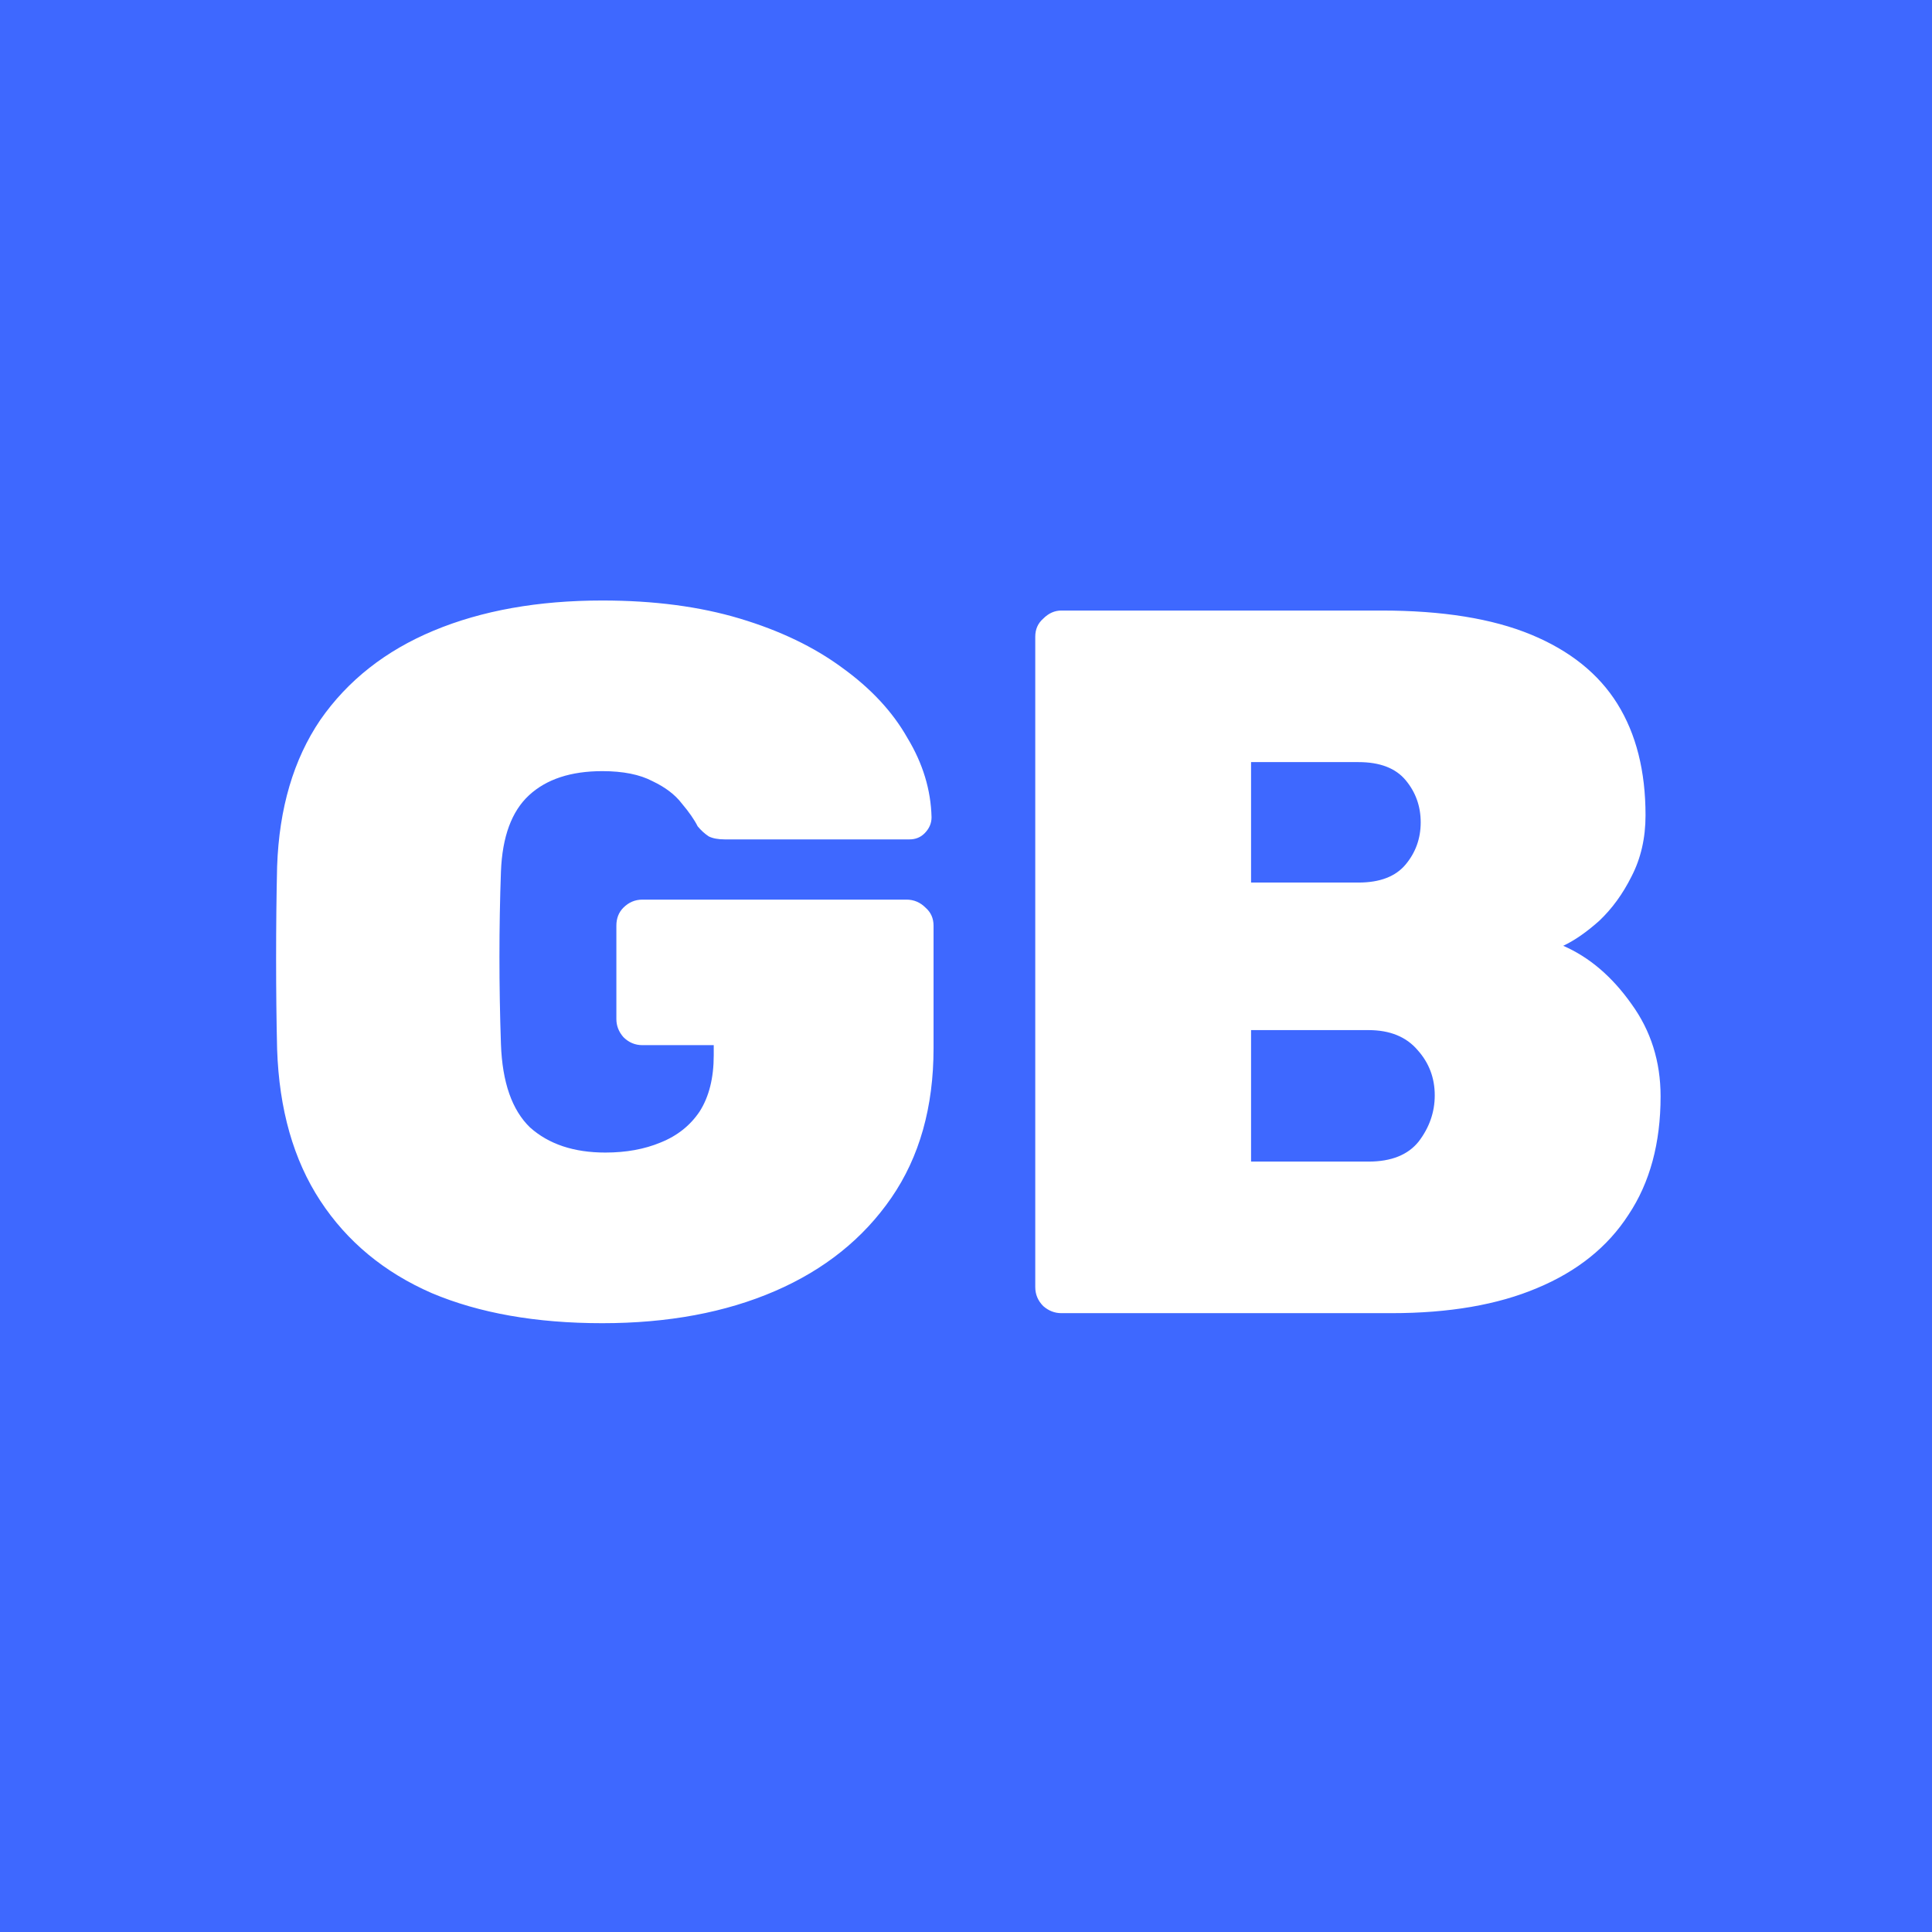
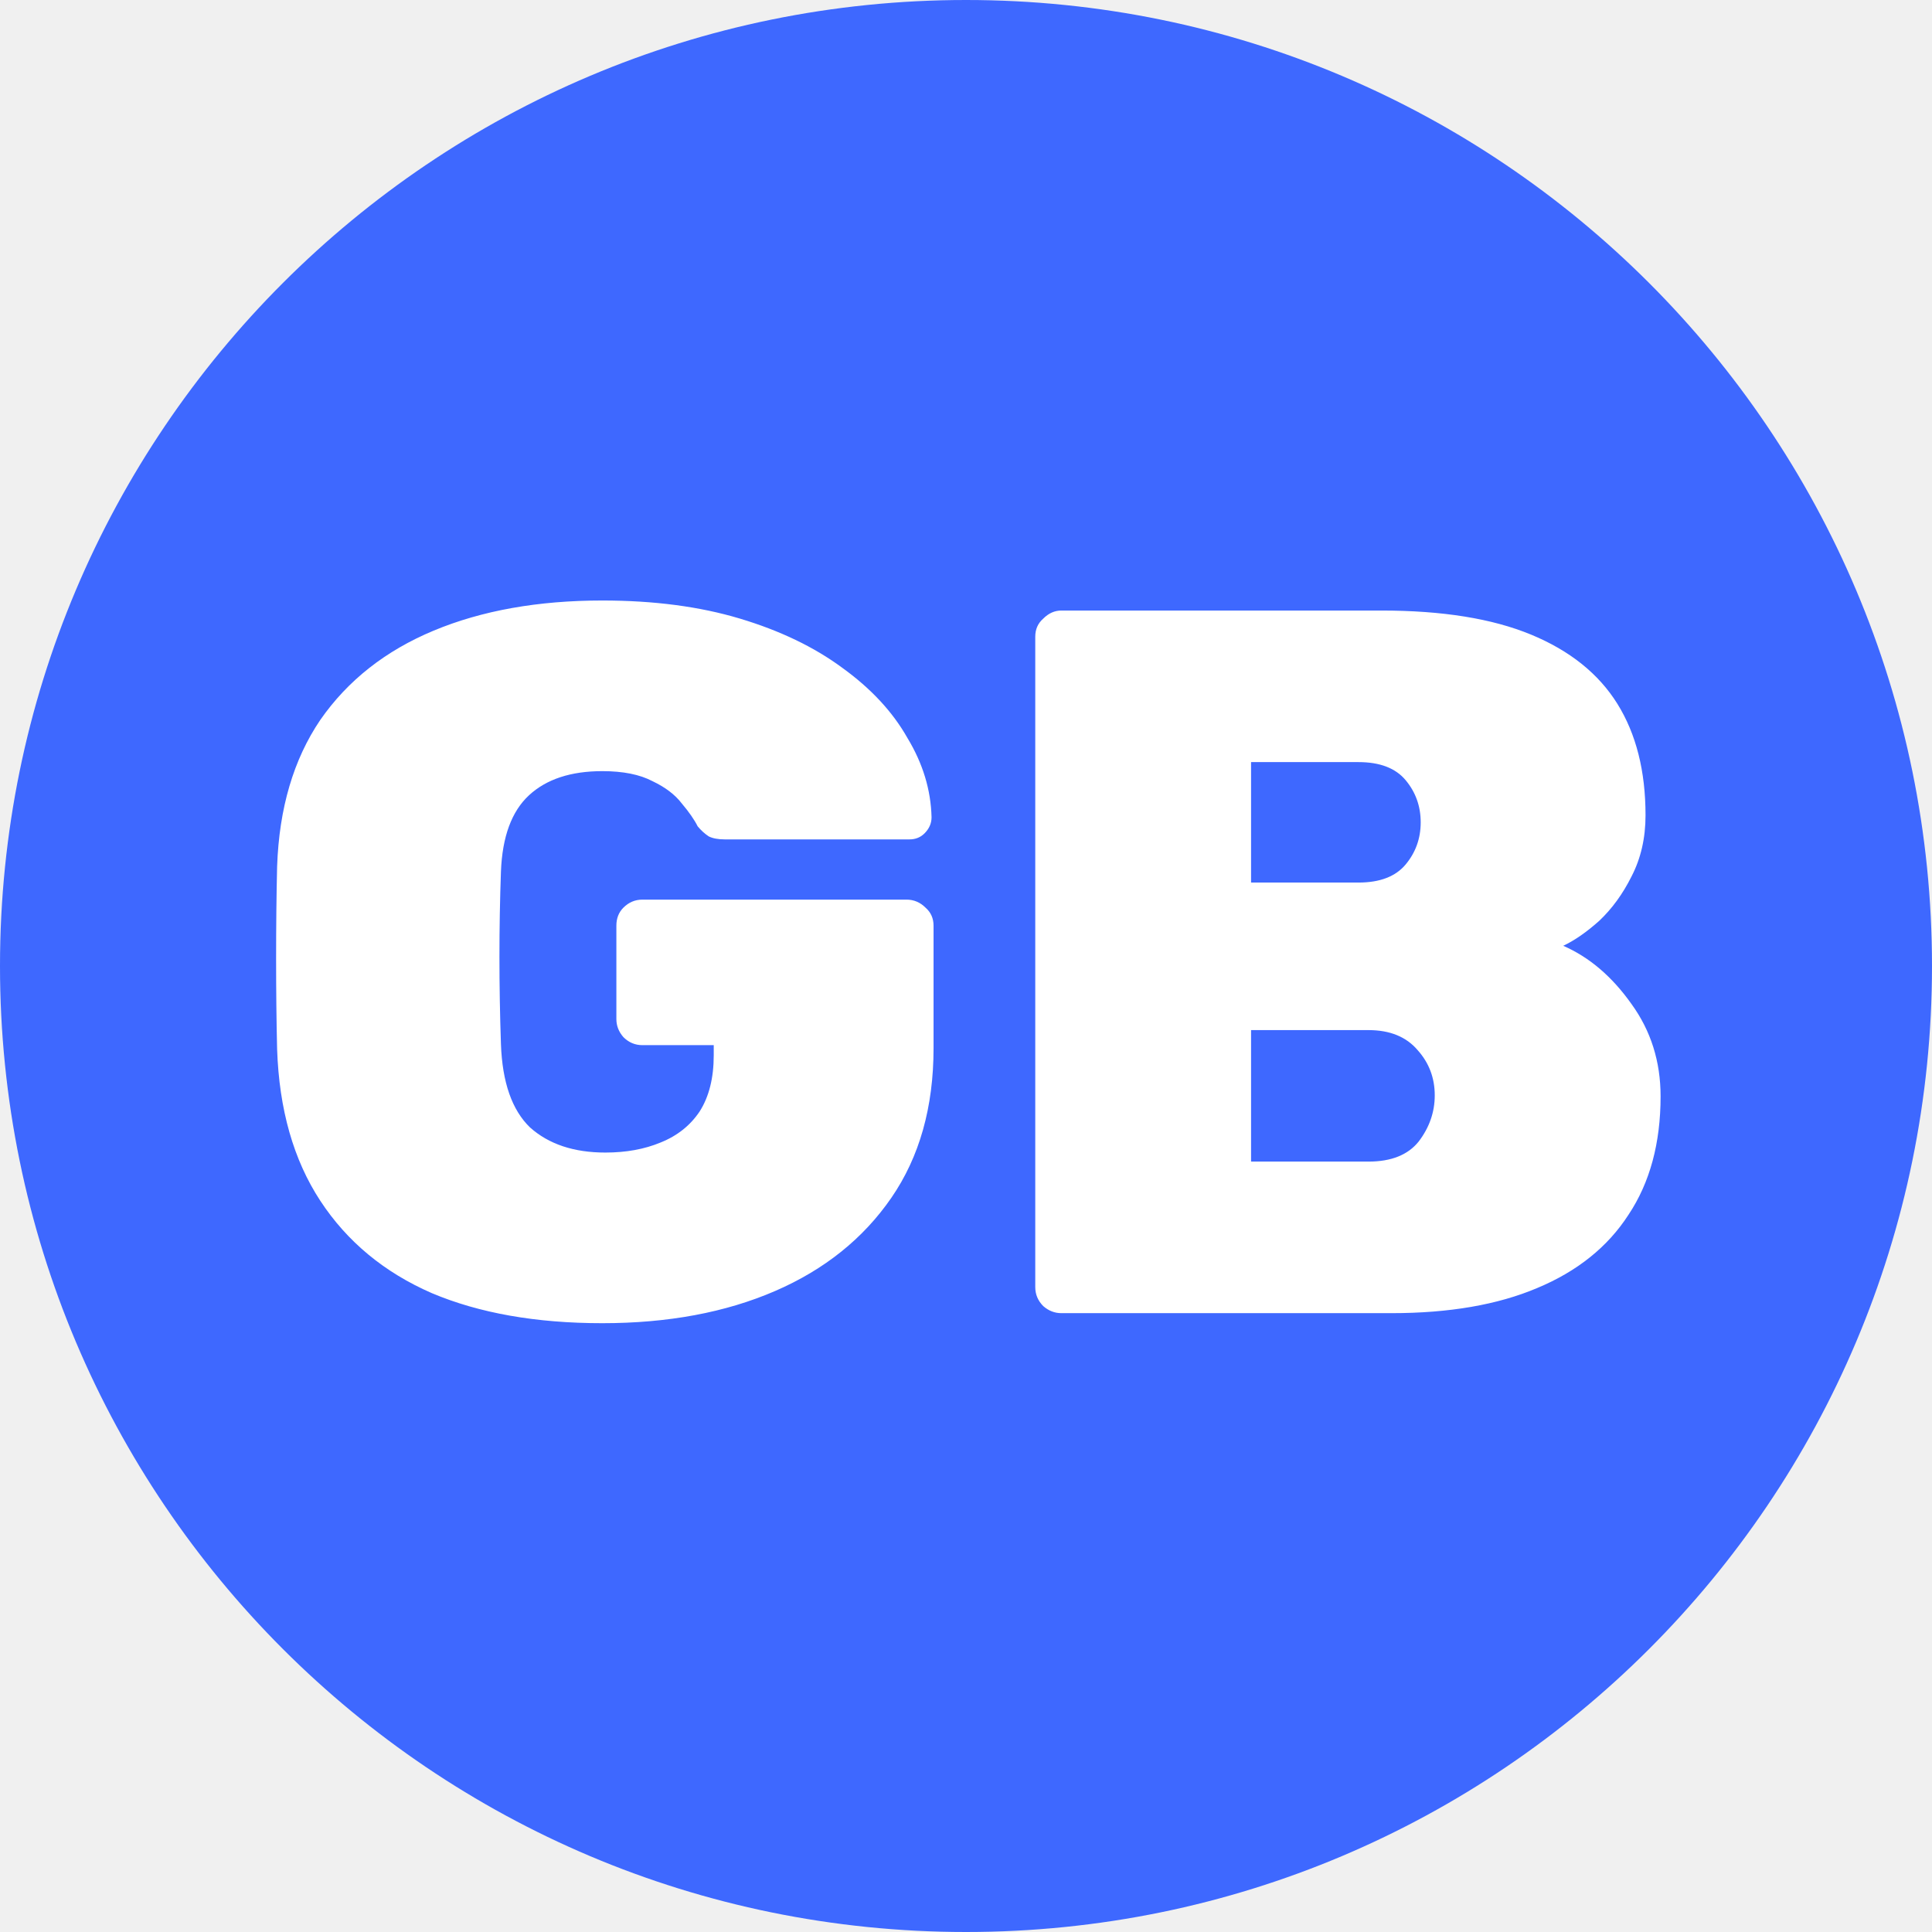
<svg xmlns="http://www.w3.org/2000/svg" width="512" height="512" viewBox="0 0 512 512" fill="none">
-   <rect width="512" height="512" fill="#3E68FF" />
+   <rect width="512" height="512" rx="256" fill="#3E68FF" />
  <path d="M159.622 350.66C142.066 350.66 126.993 348 114.402 342.68C101.811 337.183 91.969 329.025 84.876 318.208C77.783 307.391 73.97 294.002 73.438 278.042C73.261 270.594 73.172 262.614 73.172 254.102C73.172 245.413 73.261 237.255 73.438 229.63C73.97 214.202 77.783 201.257 84.876 190.794C92.147 180.331 102.166 172.44 114.934 167.12C127.702 161.8 142.598 159.14 159.622 159.14C173.277 159.14 185.424 160.736 196.064 163.928C206.704 167.12 215.748 171.465 223.196 176.962C230.821 182.459 236.585 188.666 240.486 195.582C244.565 202.321 246.693 209.325 246.87 216.596C246.87 218.192 246.249 219.611 245.008 220.852C243.944 221.916 242.614 222.448 241.018 222.448H192.074C190.301 222.448 188.882 222.182 187.818 221.65C186.754 220.941 185.779 220.054 184.892 218.99C184.005 217.217 182.587 215.177 180.636 212.872C178.863 210.567 176.291 208.616 172.922 207.02C169.553 205.247 165.119 204.36 159.622 204.36C151.287 204.36 144.815 206.488 140.204 210.744C135.593 215 133.111 221.739 132.756 230.96C132.224 245.856 132.224 261.107 132.756 276.712C133.111 286.82 135.682 294.179 140.47 298.79C145.435 303.223 152.085 305.44 160.42 305.44C165.917 305.44 170.794 304.553 175.05 302.78C179.483 301.007 182.941 298.258 185.424 294.534C187.907 290.633 189.148 285.667 189.148 279.638V276.978H170.262C168.311 276.978 166.627 276.269 165.208 274.85C163.967 273.431 163.346 271.835 163.346 270.062V245.324C163.346 243.373 163.967 241.777 165.208 240.536C166.627 239.117 168.311 238.408 170.262 238.408H240.22C242.171 238.408 243.855 239.117 245.274 240.536C246.693 241.777 247.402 243.373 247.402 245.324V277.776C247.402 293.381 243.678 306.593 236.23 317.41C228.782 328.227 218.497 336.473 205.374 342.148C192.251 347.823 177.001 350.66 159.622 350.66ZM281.271 348C279.498 348 277.902 347.379 276.483 346.138C275.065 344.719 274.355 343.035 274.355 341.084V168.716C274.355 166.765 275.065 165.169 276.483 163.928C277.902 162.509 279.498 161.8 281.271 161.8H366.125C382.263 161.8 395.474 163.928 405.759 168.184C416.045 172.44 423.67 178.558 428.635 186.538C433.601 194.518 436.083 204.36 436.083 216.064C436.083 222.093 434.842 227.502 432.359 232.29C430.054 236.901 427.217 240.802 423.847 243.994C420.478 247.009 417.286 249.225 414.271 250.644C421.187 253.659 427.217 258.801 432.359 266.072C437.502 273.165 440.073 281.323 440.073 290.544C440.073 302.957 437.236 313.42 431.561 321.932C426.064 330.444 417.995 336.917 407.355 341.35C396.893 345.783 384.036 348 368.785 348H281.271ZM331.545 307.834H362.667C368.697 307.834 373.13 306.061 375.967 302.514C378.805 298.79 380.223 294.711 380.223 290.278C380.223 285.667 378.716 281.677 375.701 278.308C372.687 274.761 368.342 272.988 362.667 272.988H331.545V307.834ZM331.545 233.886H360.007C365.682 233.886 369.849 232.29 372.509 229.098C375.169 225.906 376.499 222.182 376.499 217.926C376.499 213.67 375.169 209.946 372.509 206.754C369.849 203.562 365.682 201.966 360.007 201.966H331.545V233.886Z" fill="white" />
</svg>
